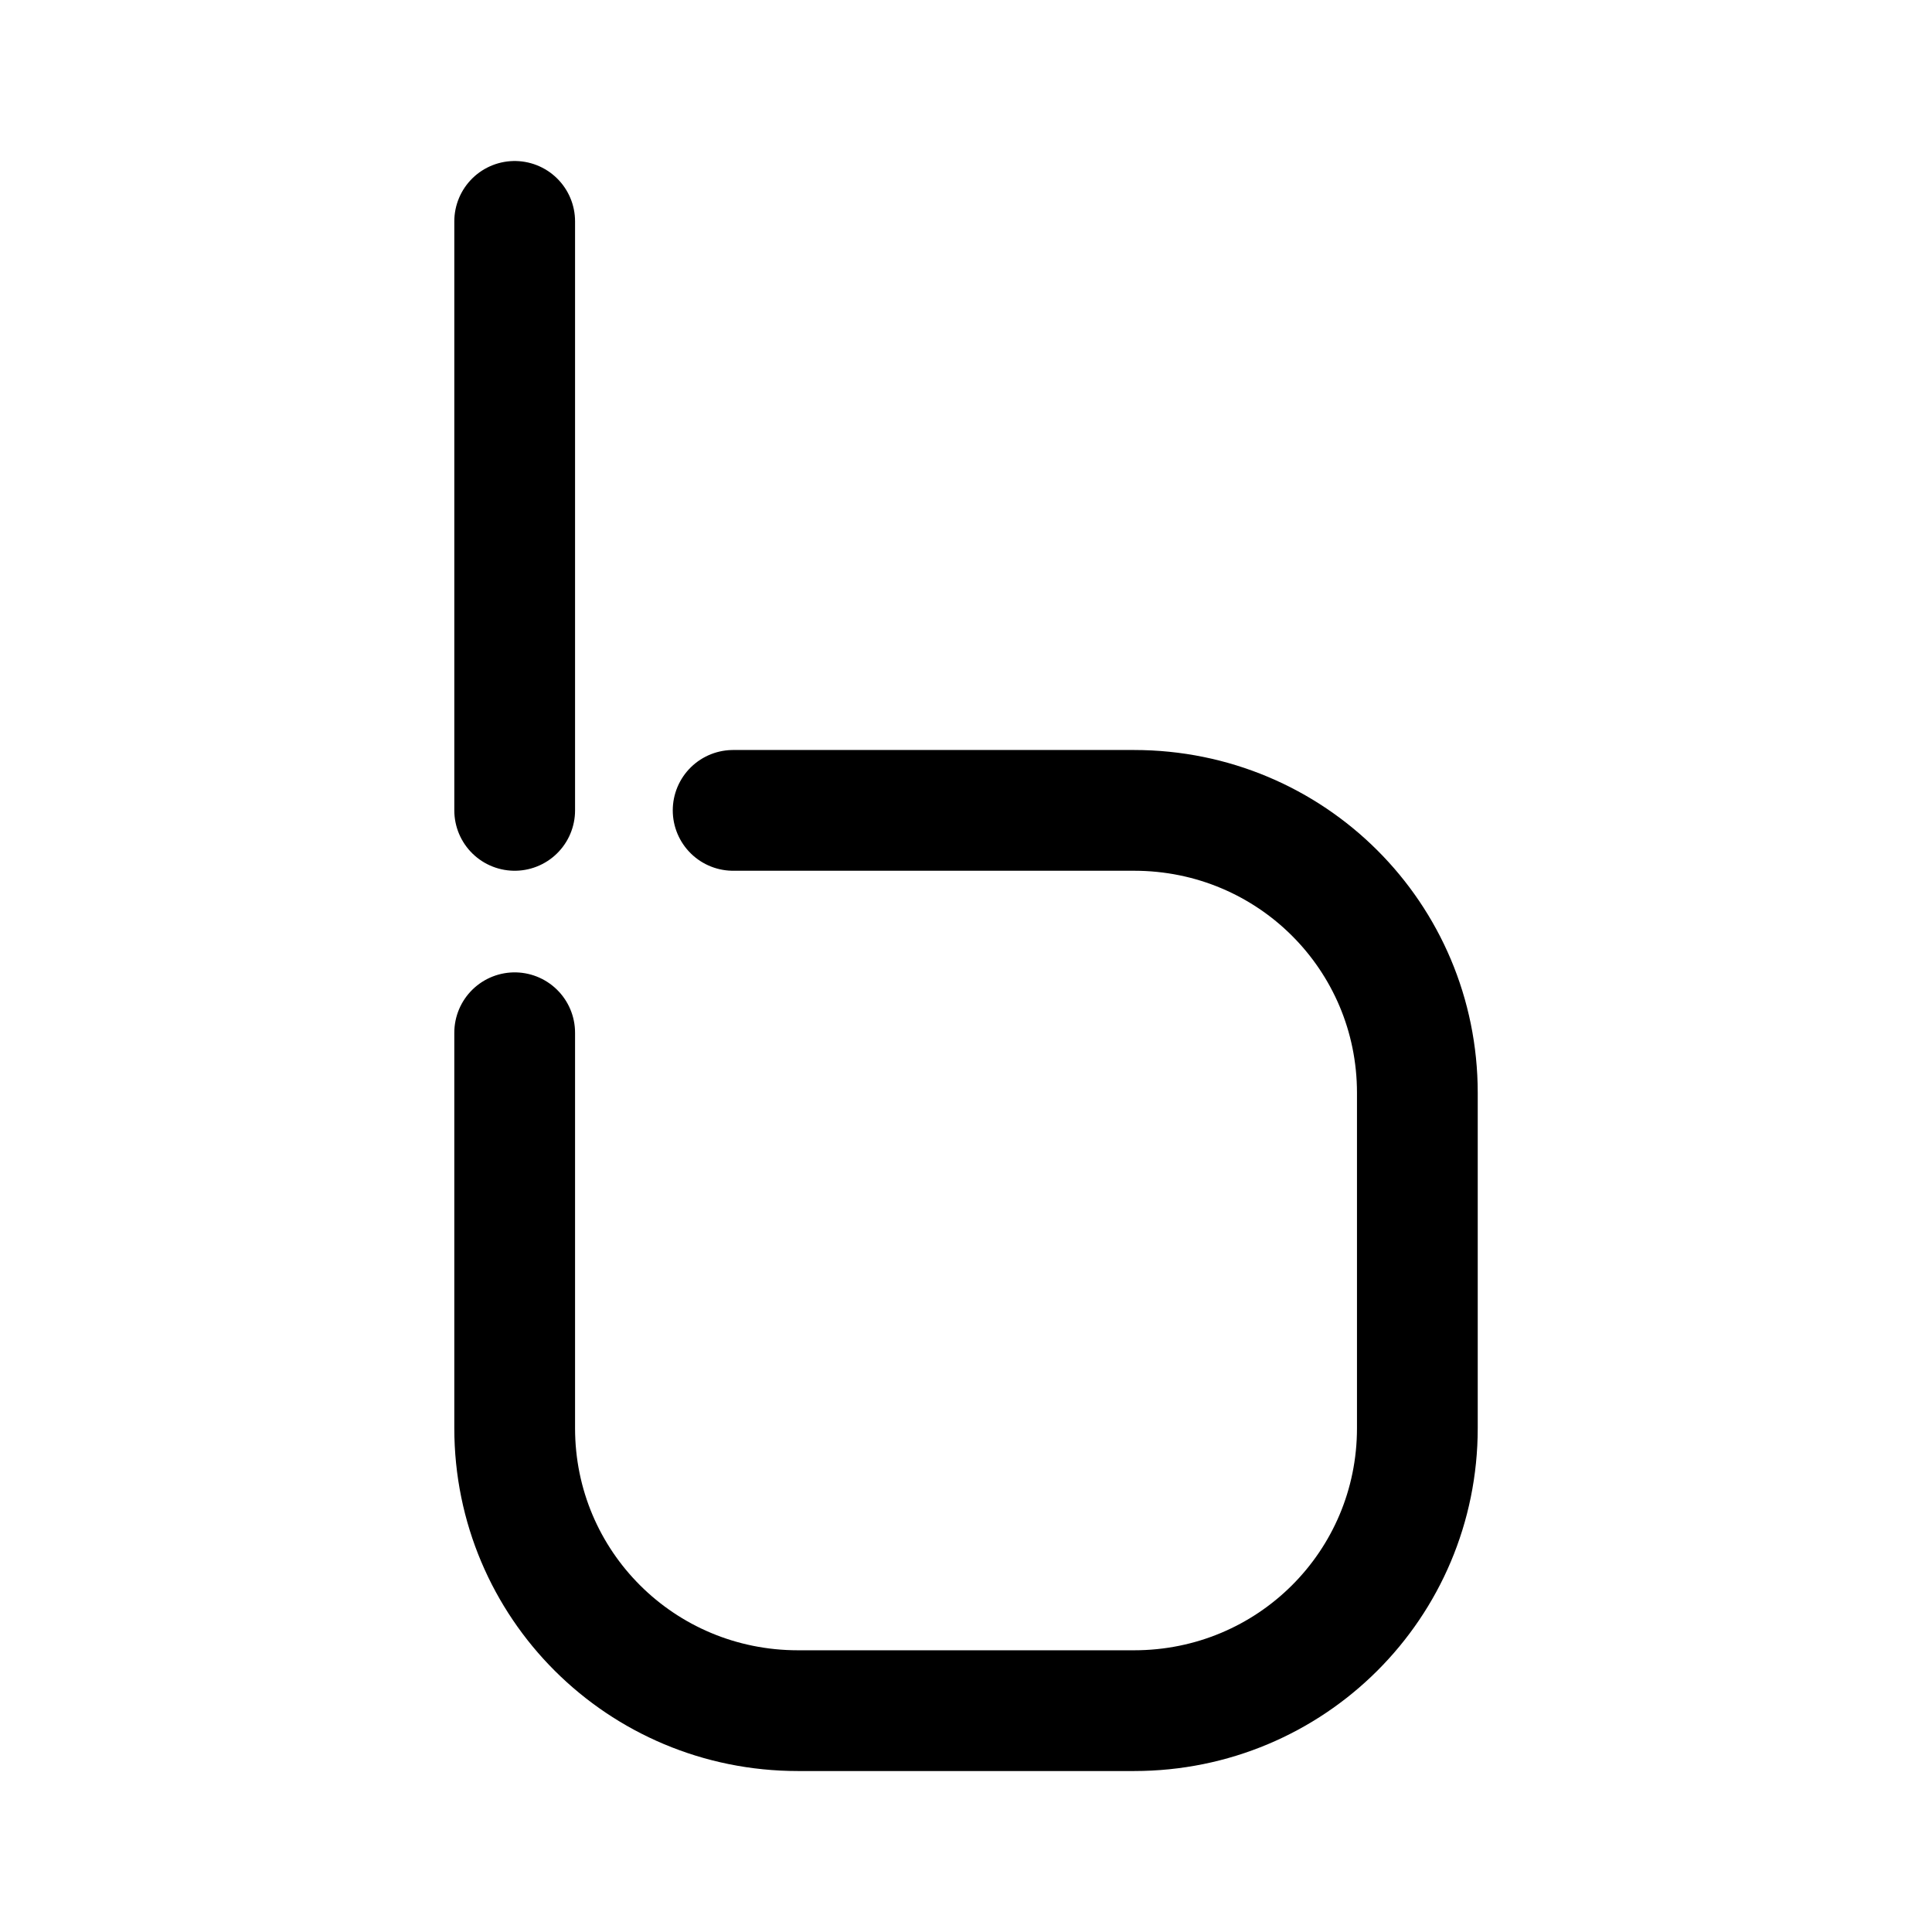
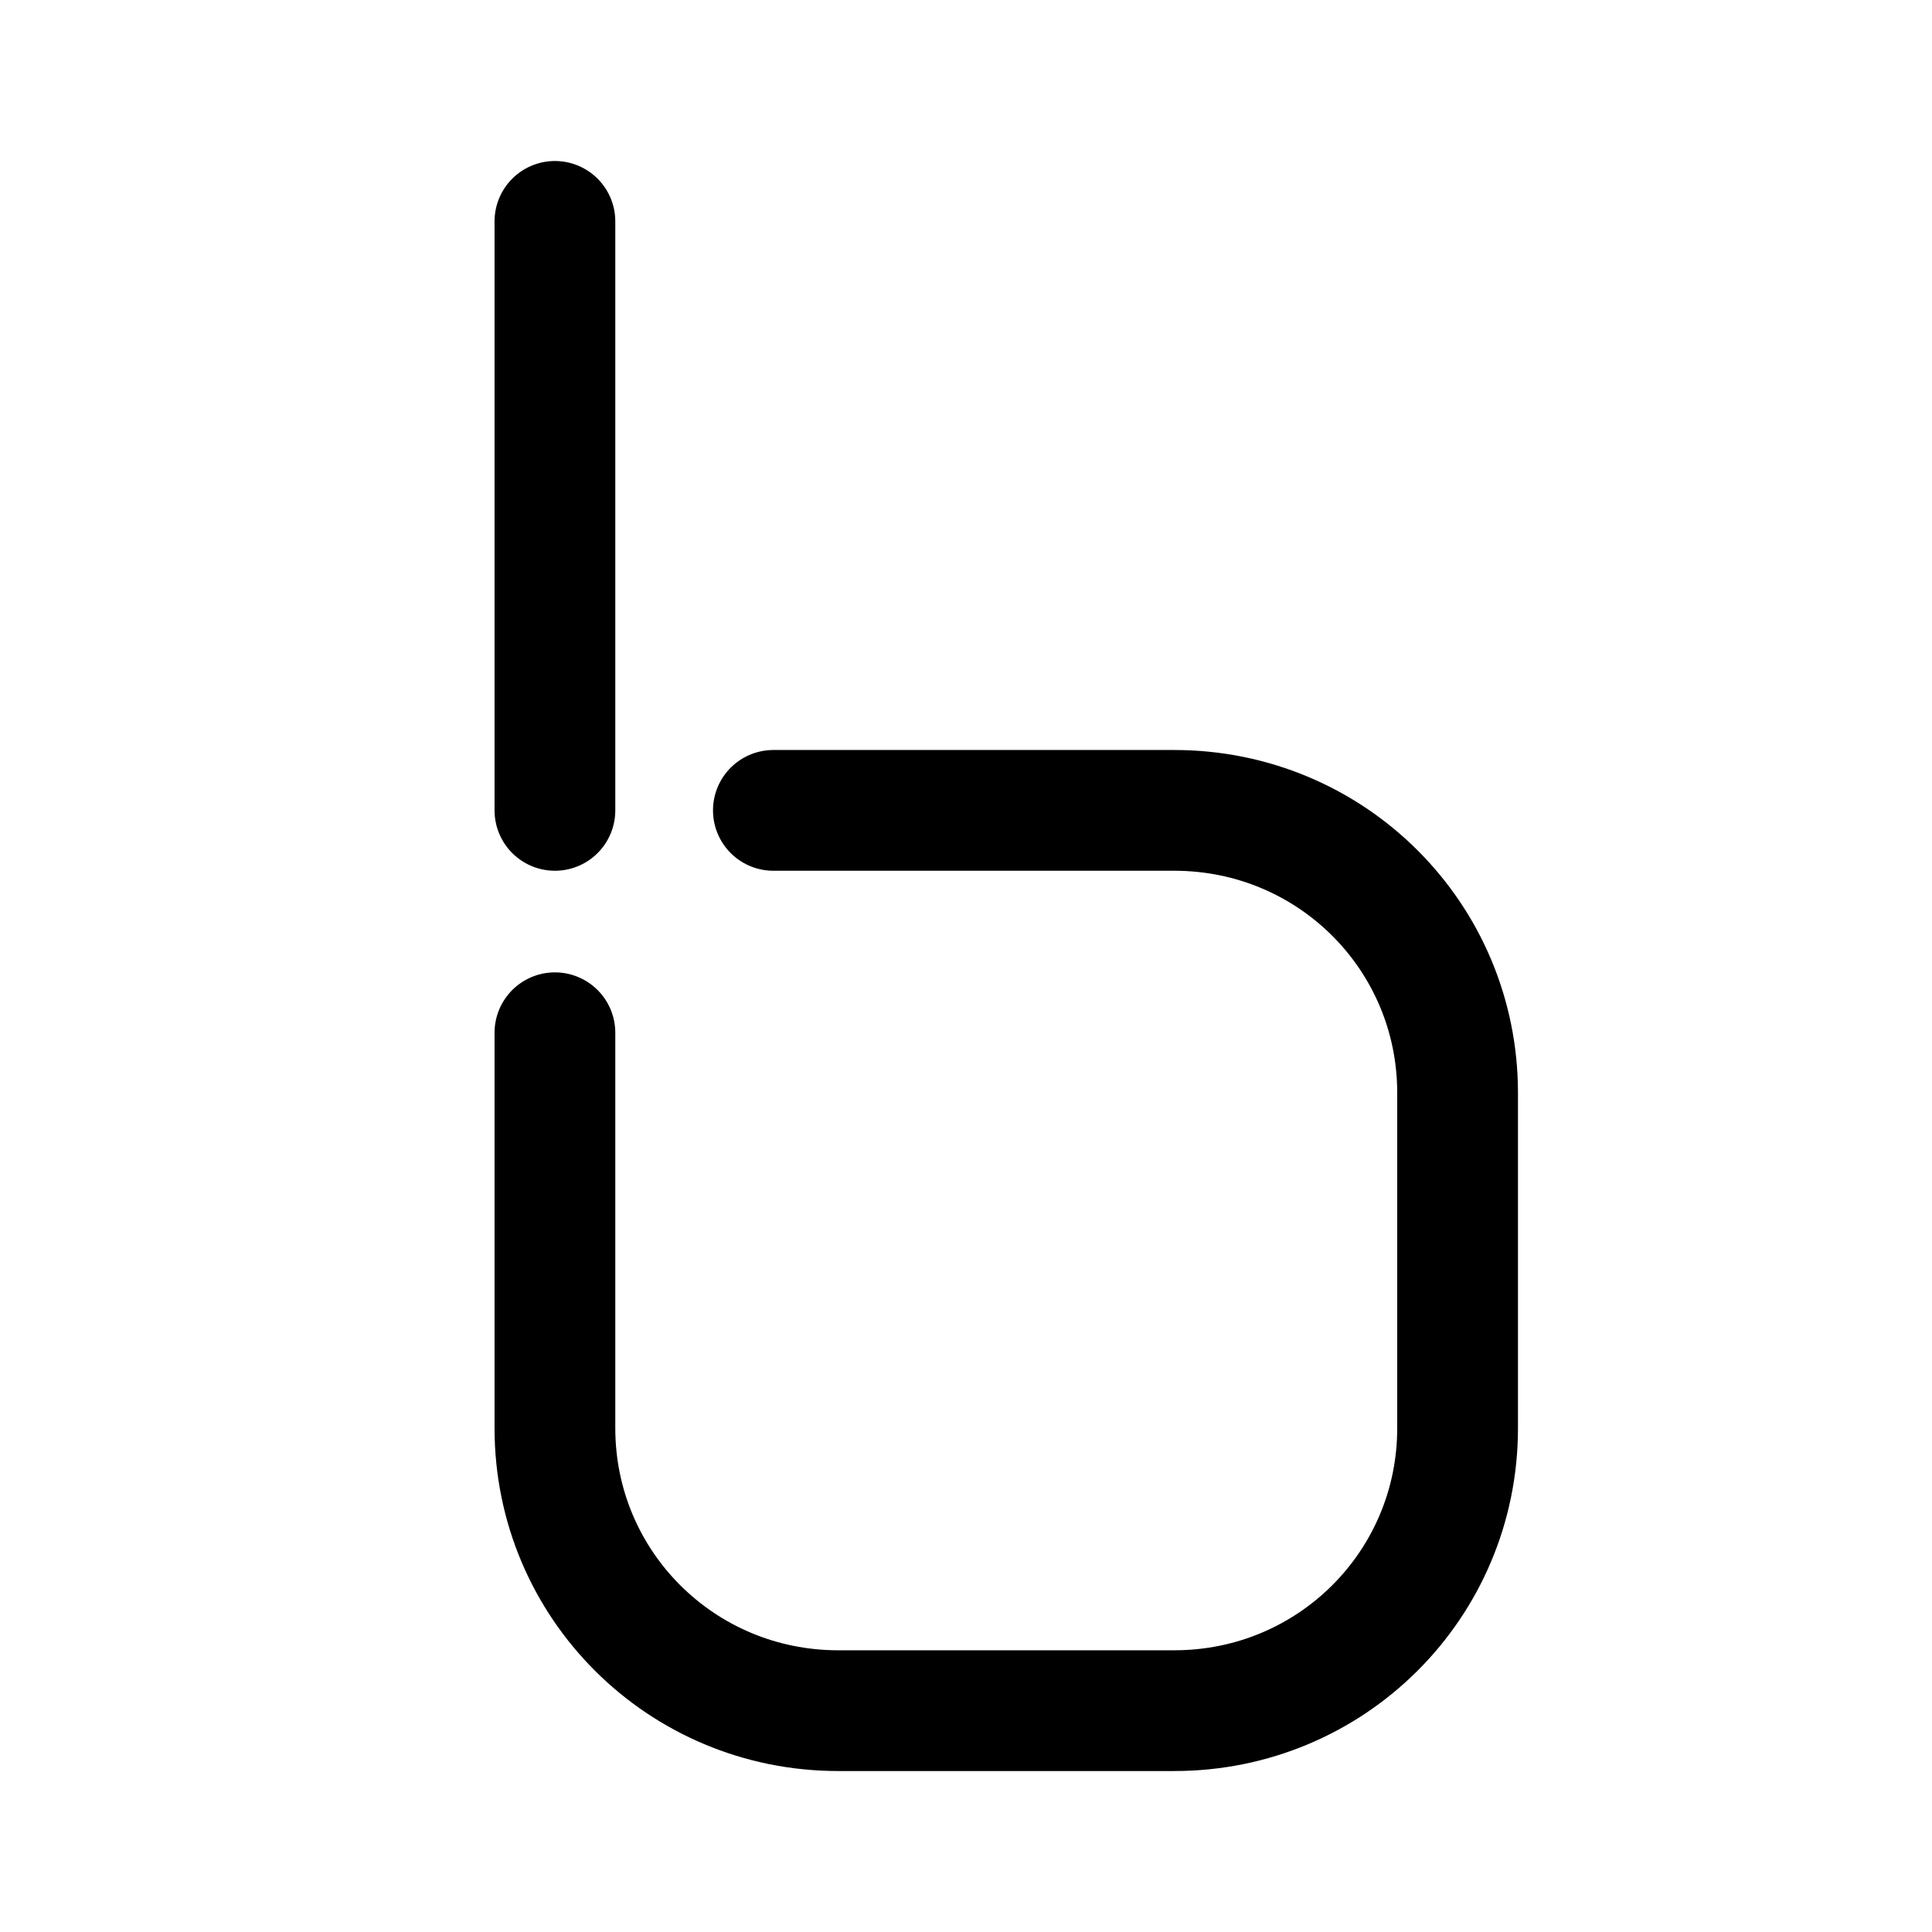
<svg xmlns="http://www.w3.org/2000/svg" width="192" height="192" viewBox="0 0 50.8 50.8" version="1.1" id="svg1" xml:space="preserve">
  <defs id="defs1" />
-   <path id="rect1" style="fill:none;stroke:#000000;stroke-width:3.175;stroke-linecap:round;stroke-linejoin:round;paint-order:stroke fill markers" d="m 19.277,21.308 h 10.542 c 4.127,0 7.449,3.313 7.449,7.429 v 8.814 c 0,4.116 -3.322,7.429 -7.449,7.429 h -8.837 c -4.127,0 -7.449,-3.313 -7.449,-7.429 V 27.155 m 10e-7,-21.334 V 21.308" />
+   <path id="rect1" style="fill:none;stroke:#000000;stroke-width:3.175;stroke-linecap:round;stroke-linejoin:round;paint-order:stroke fill markers" d="m 20.335,21.308 h 10.542 c 4.127,0 7.449,3.313 7.449,7.429 v 8.814 c 0,4.116 -3.322,7.429 -7.449,7.429 h -8.837 c -4.127,0 -7.449,-3.313 -7.449,-7.429 V 27.155 m 10e-7,-21.334 V 21.308" />
</svg>
